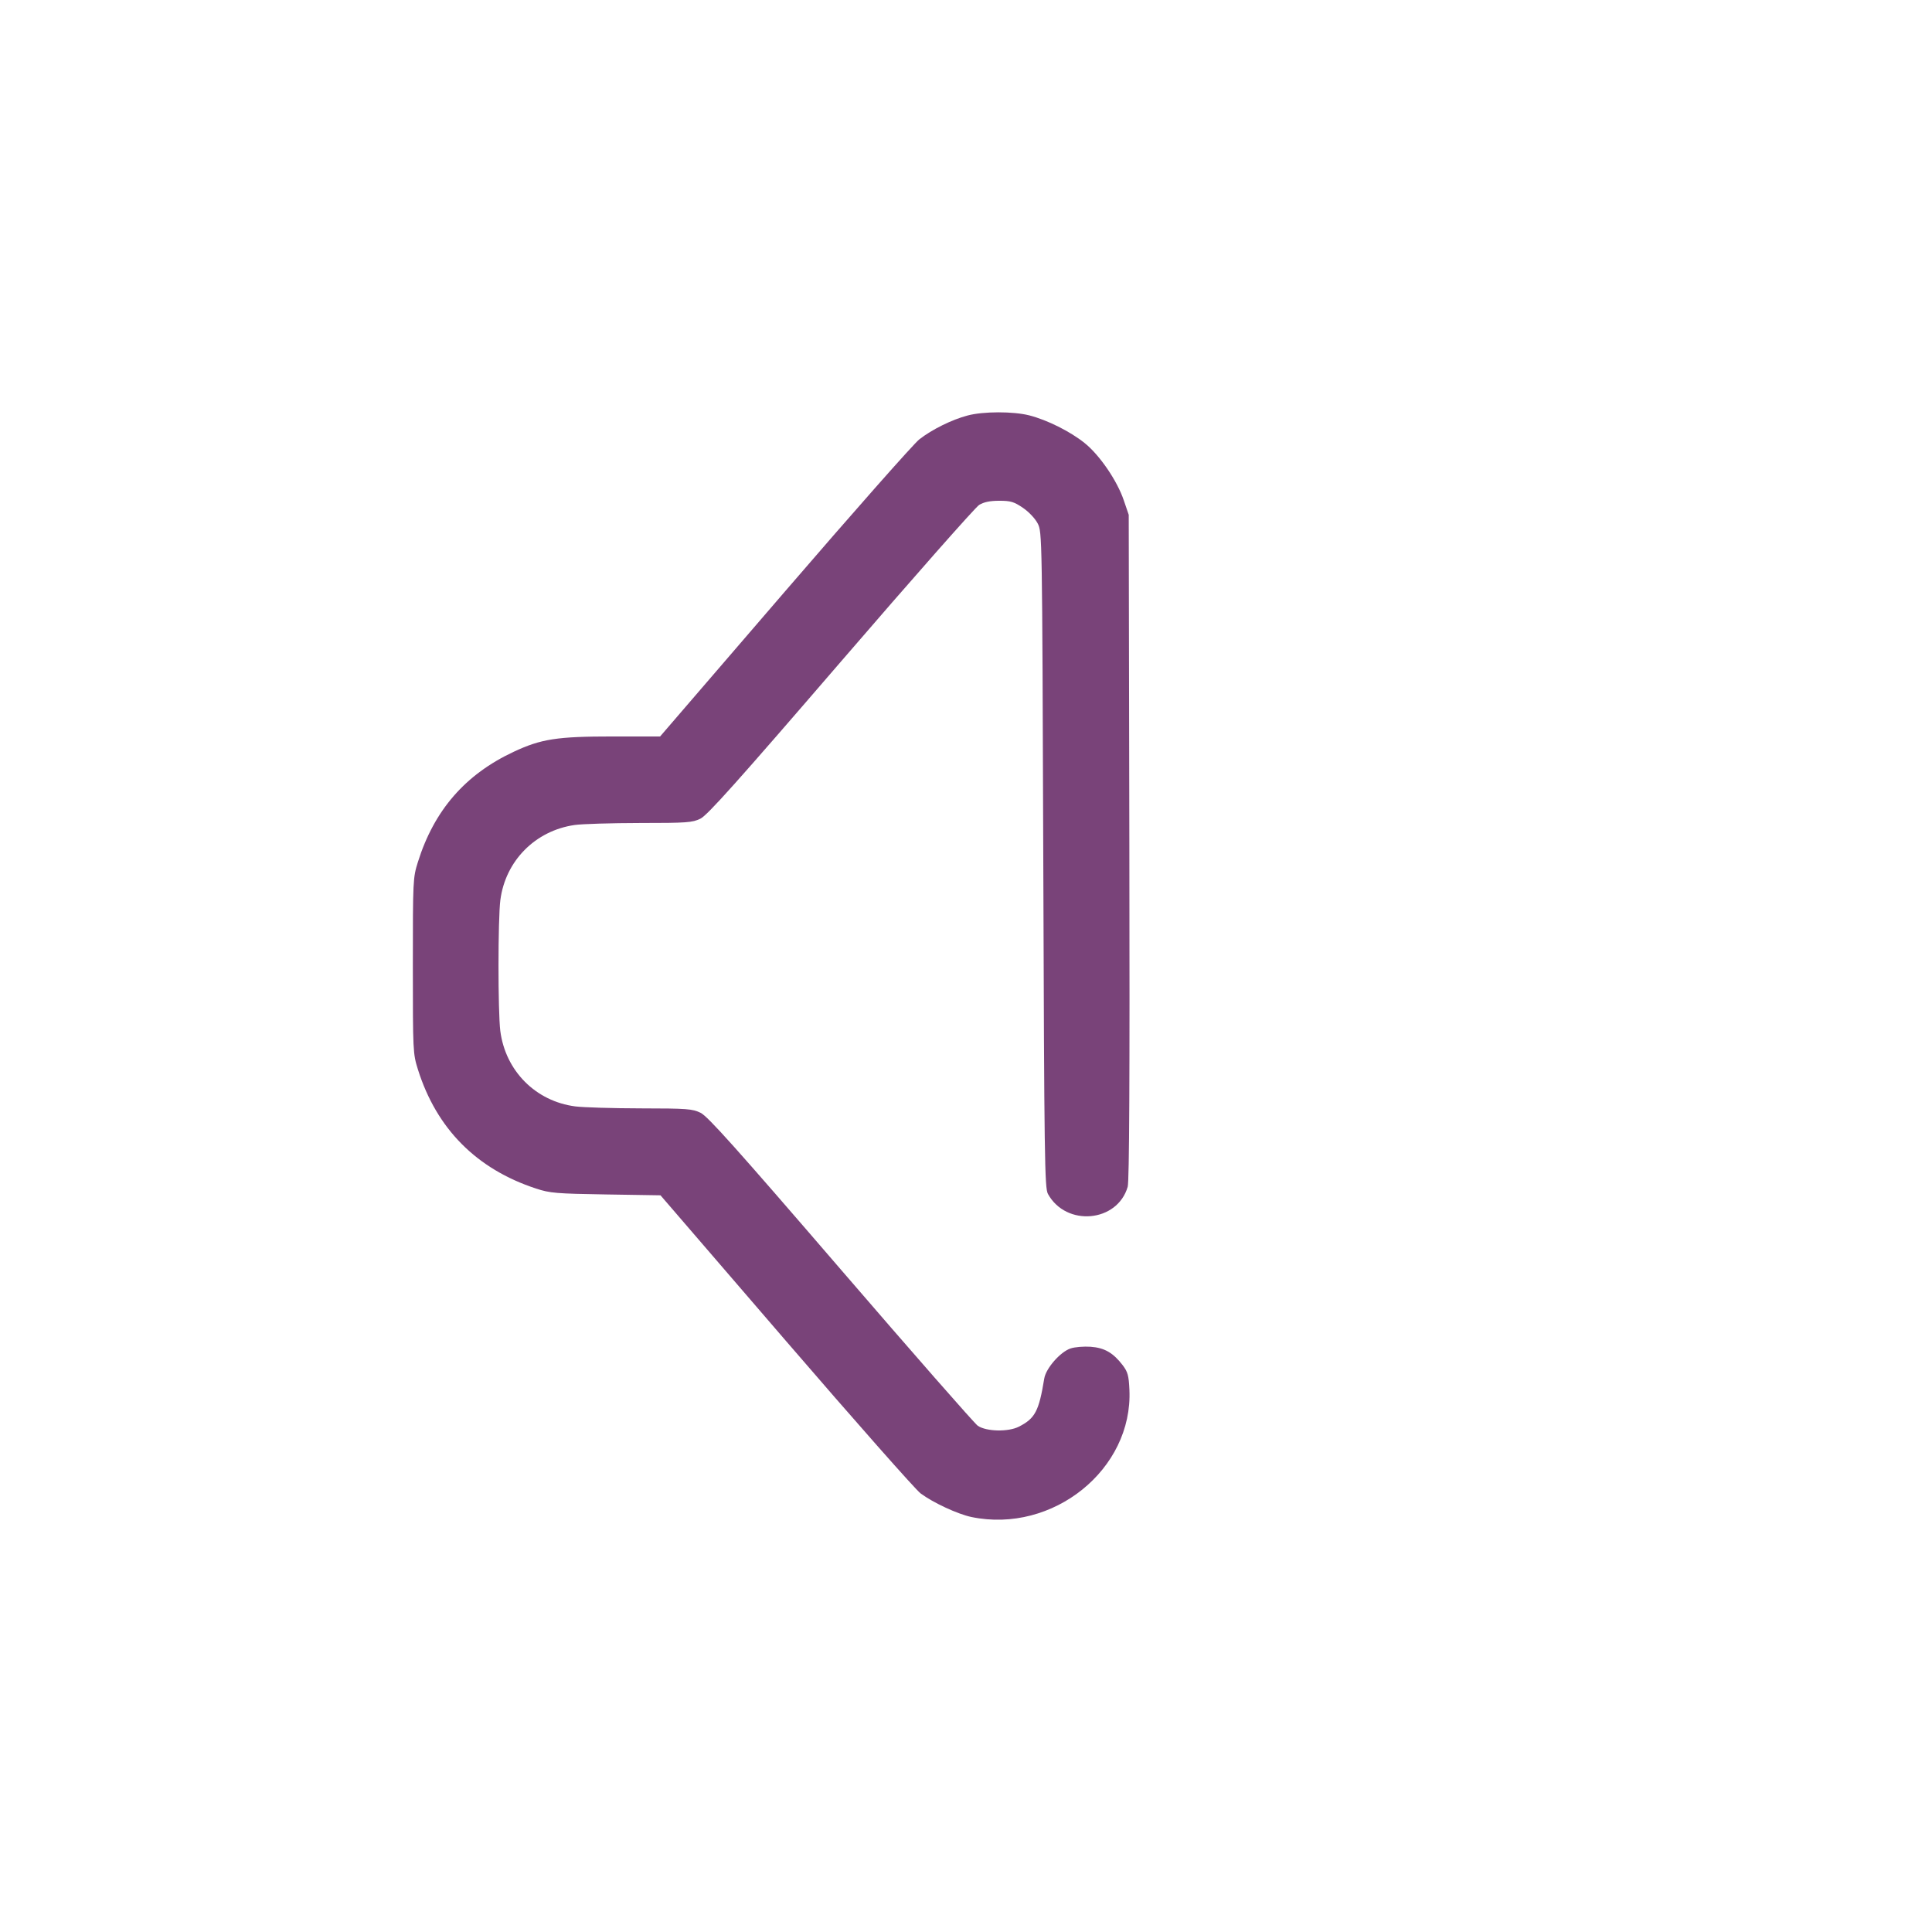
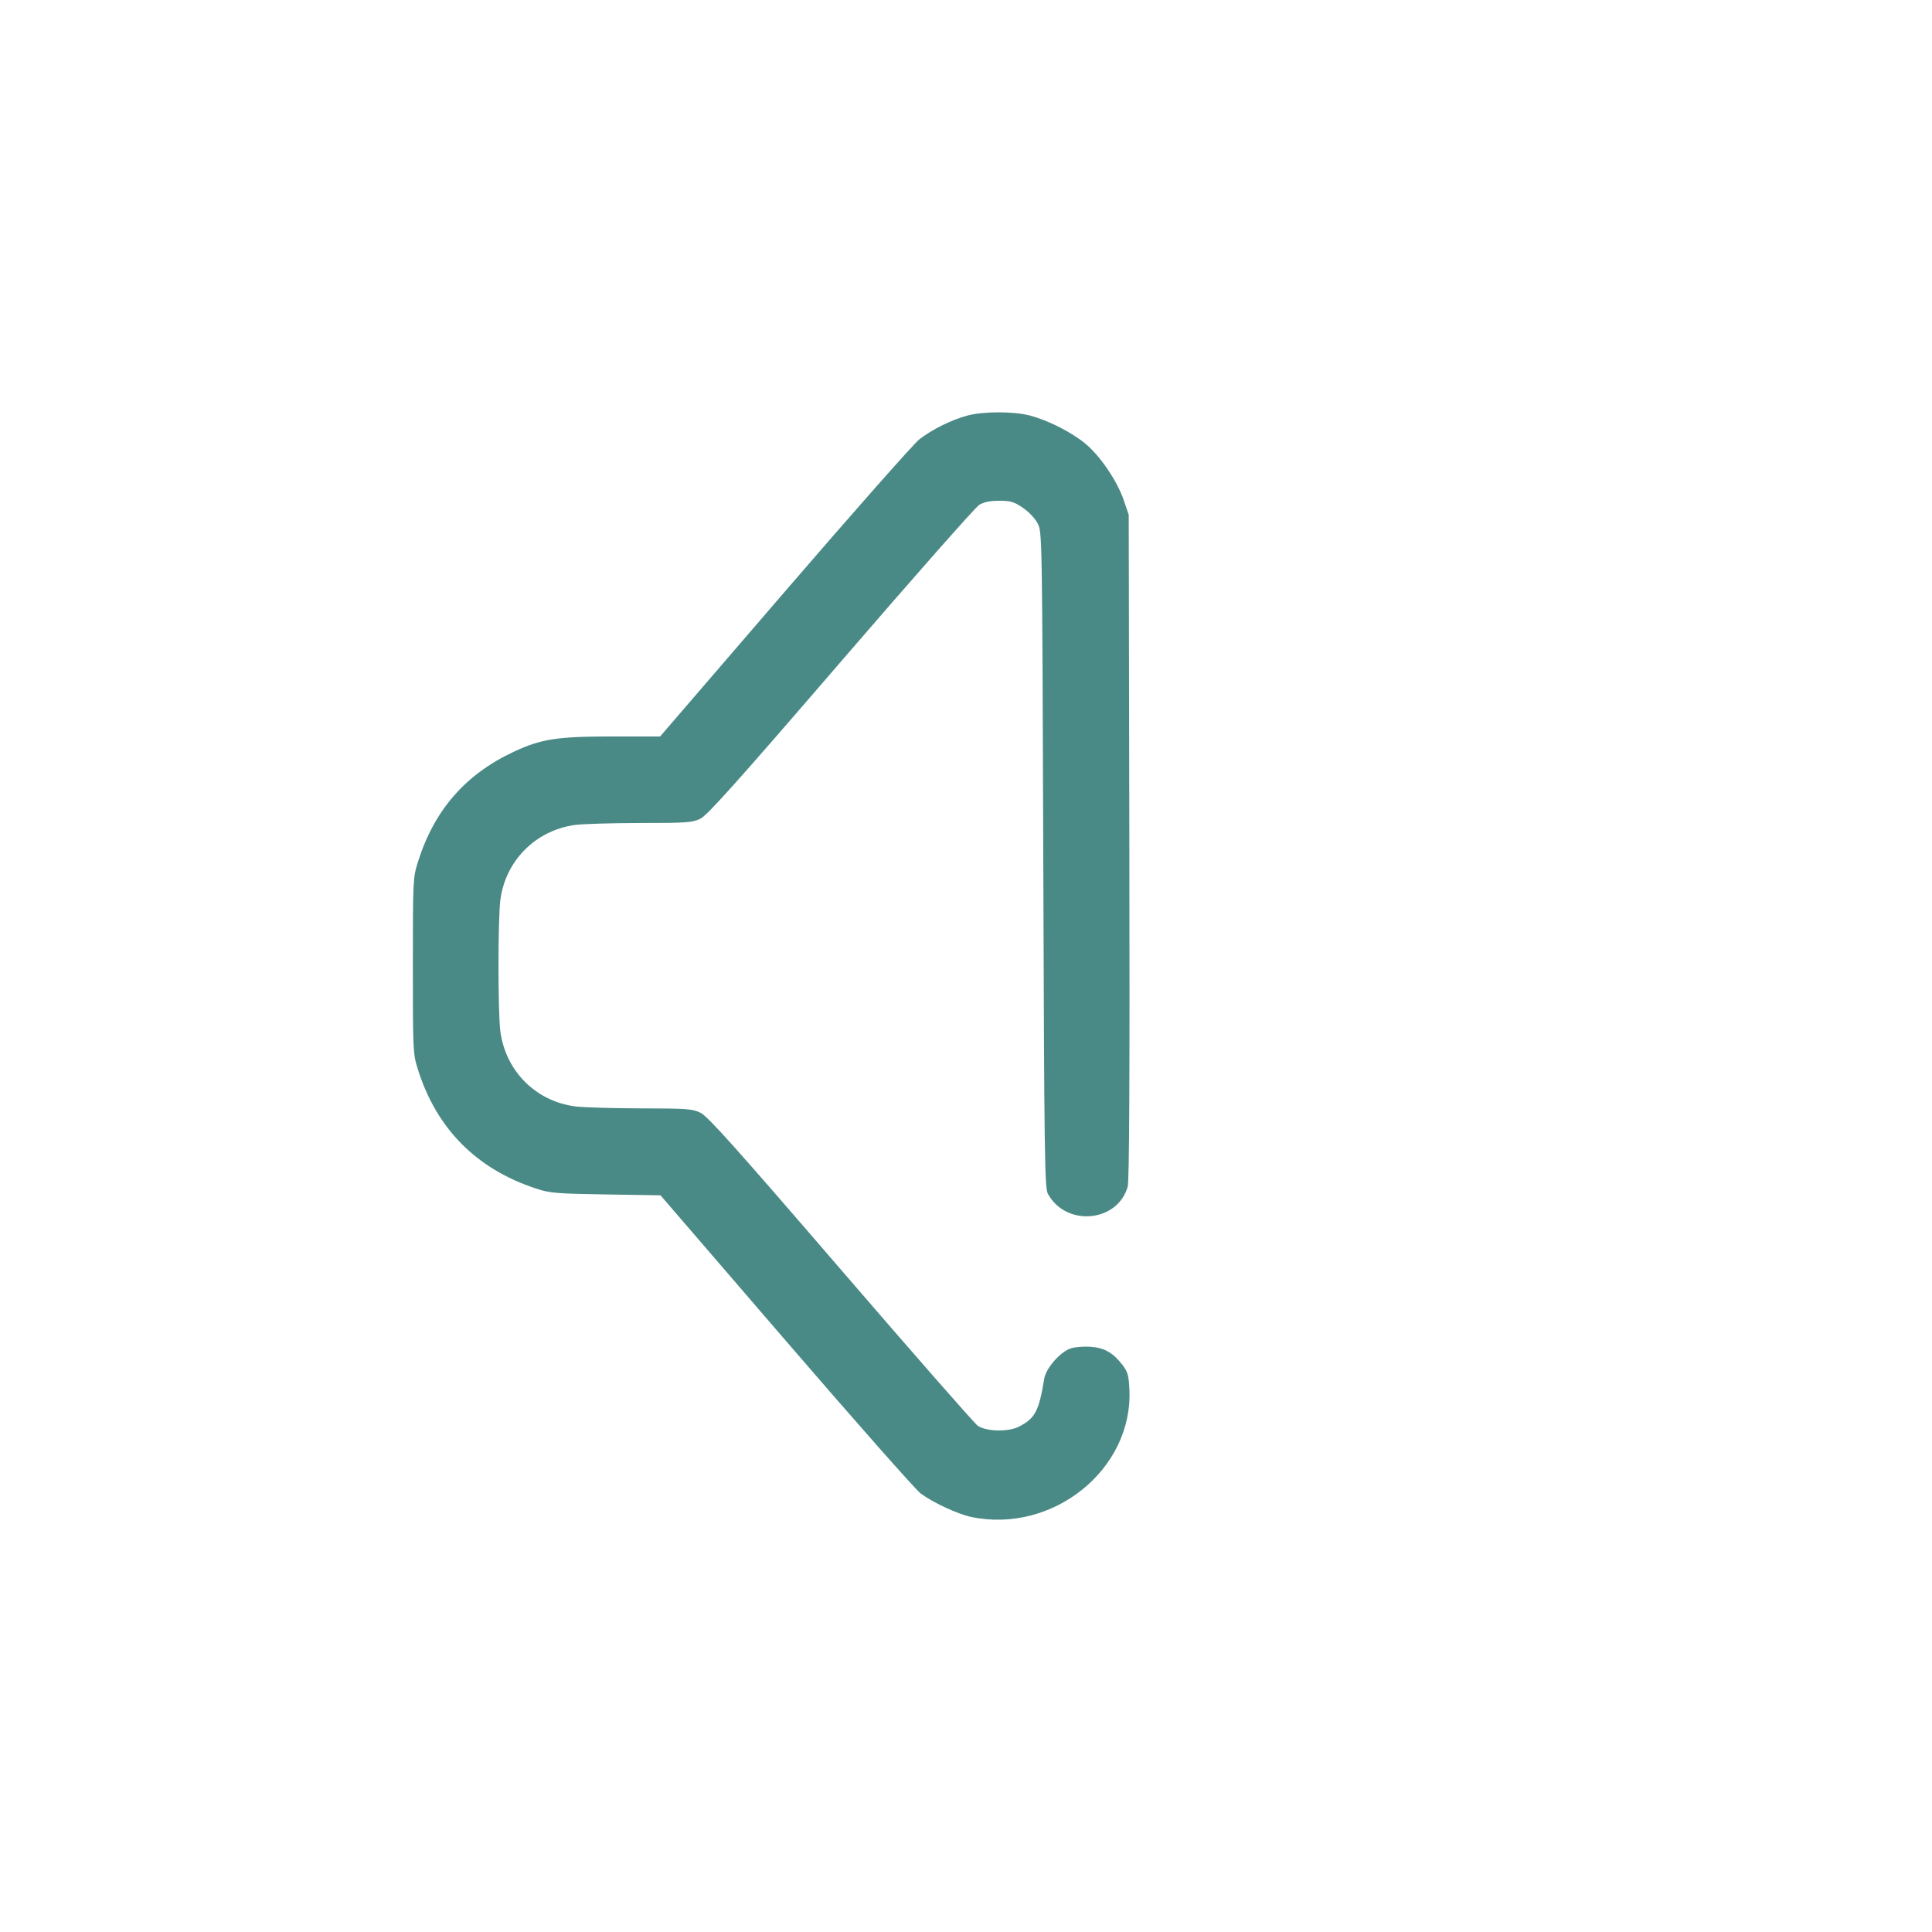
- <svg xmlns="http://www.w3.org/2000/svg" style="color:#794379;" fill="currentColor" stroke="currentColor" stroke-width="0" viewBox="-4.8 -4.8 33.60 33.60" version="1.1" id="svg3" xml:space="preserve">
+ <svg xmlns="http://www.w3.org/2000/svg" style="color:#4A8A86;" fill="currentColor" stroke="currentColor" stroke-width="0" viewBox="-4.8 -4.8 33.60 33.60" version="1.1" id="svg3" xml:space="preserve">
  <defs id="defs3" />
  <g id="SVGRepo_tracerCarrier" stroke-linecap="round" stroke-linejoin="round" stroke-width="0.624" />
  <path style="fill:currentColor" id="path1" />
  <path d="M 12.028,2.426 C 11.754,2.498 11.41,2.668 11.188,2.841 11.089,2.919 10.034,4.113 8.844,5.495 L 6.68,8.008 H 5.854 c -0.964,0 -1.243,0.043 -1.719,0.266 -0.843,0.394 -1.384,1.016 -1.667,1.917 -0.086,0.275 -0.088,0.311 -0.088,1.804 0,1.493 0.002,1.529 0.088,1.804 0.324,1.031 1.02,1.733 2.056,2.072 0.24,0.079 0.348,0.088 1.213,0.102 l 0.95,0.015 2.182,2.533 c 1.2,1.393 2.254,2.586 2.341,2.651 0.221,0.164 0.647,0.361 0.885,0.411 1.417,0.293 2.81,-0.83 2.747,-2.214 -0.011,-0.246 -0.029,-0.309 -0.116,-0.425 -0.166,-0.217 -0.316,-0.304 -0.558,-0.322 -0.118,-0.008 -0.275,0.004 -0.349,0.029 -0.178,0.059 -0.429,0.345 -0.458,0.523 -0.093,0.569 -0.159,0.694 -0.442,0.838 -0.183,0.093 -0.56,0.086 -0.713,-0.015 C 12.153,19.962 11.082,18.74 9.825,17.281 8.001,15.163 7.509,14.614 7.384,14.553 7.241,14.484 7.151,14.477 6.346,14.476 5.861,14.475 5.348,14.46 5.206,14.442 4.516,14.353 3.991,13.825 3.901,13.13 c -0.042,-0.329 -0.042,-1.946 8.434e-4,-2.277 C 3.99,10.172 4.508,9.647 5.192,9.548 5.321,9.529 5.832,9.514 6.327,9.513 7.146,9.513 7.241,9.506 7.381,9.438 7.502,9.379 8.019,8.802 9.823,6.708 11.081,5.248 12.164,4.021 12.229,3.981 c 0.083,-0.05 0.188,-0.072 0.349,-0.072 0.198,-1.054e-4 0.256,0.017 0.411,0.122 0.104,0.071 0.213,0.186 0.258,0.273 0.077,0.15 0.078,0.178 0.097,5.849 0.017,5.21 0.024,5.708 0.081,5.811 0.317,0.575 1.207,0.496 1.387,-0.124 0.028,-0.097 0.037,-1.882 0.029,-5.913 L 14.83,4.153 14.744,3.901 C 14.629,3.56 14.323,3.113 14.063,2.905 13.813,2.704 13.413,2.504 13.101,2.424 12.823,2.353 12.302,2.353 12.028,2.426" stroke="none" fill="currentColor" fill-rule="evenodd" id="path1-9" style="fill:currentColor;fill-opacity:1;stroke-width:9.02669e-06" />
</svg>
